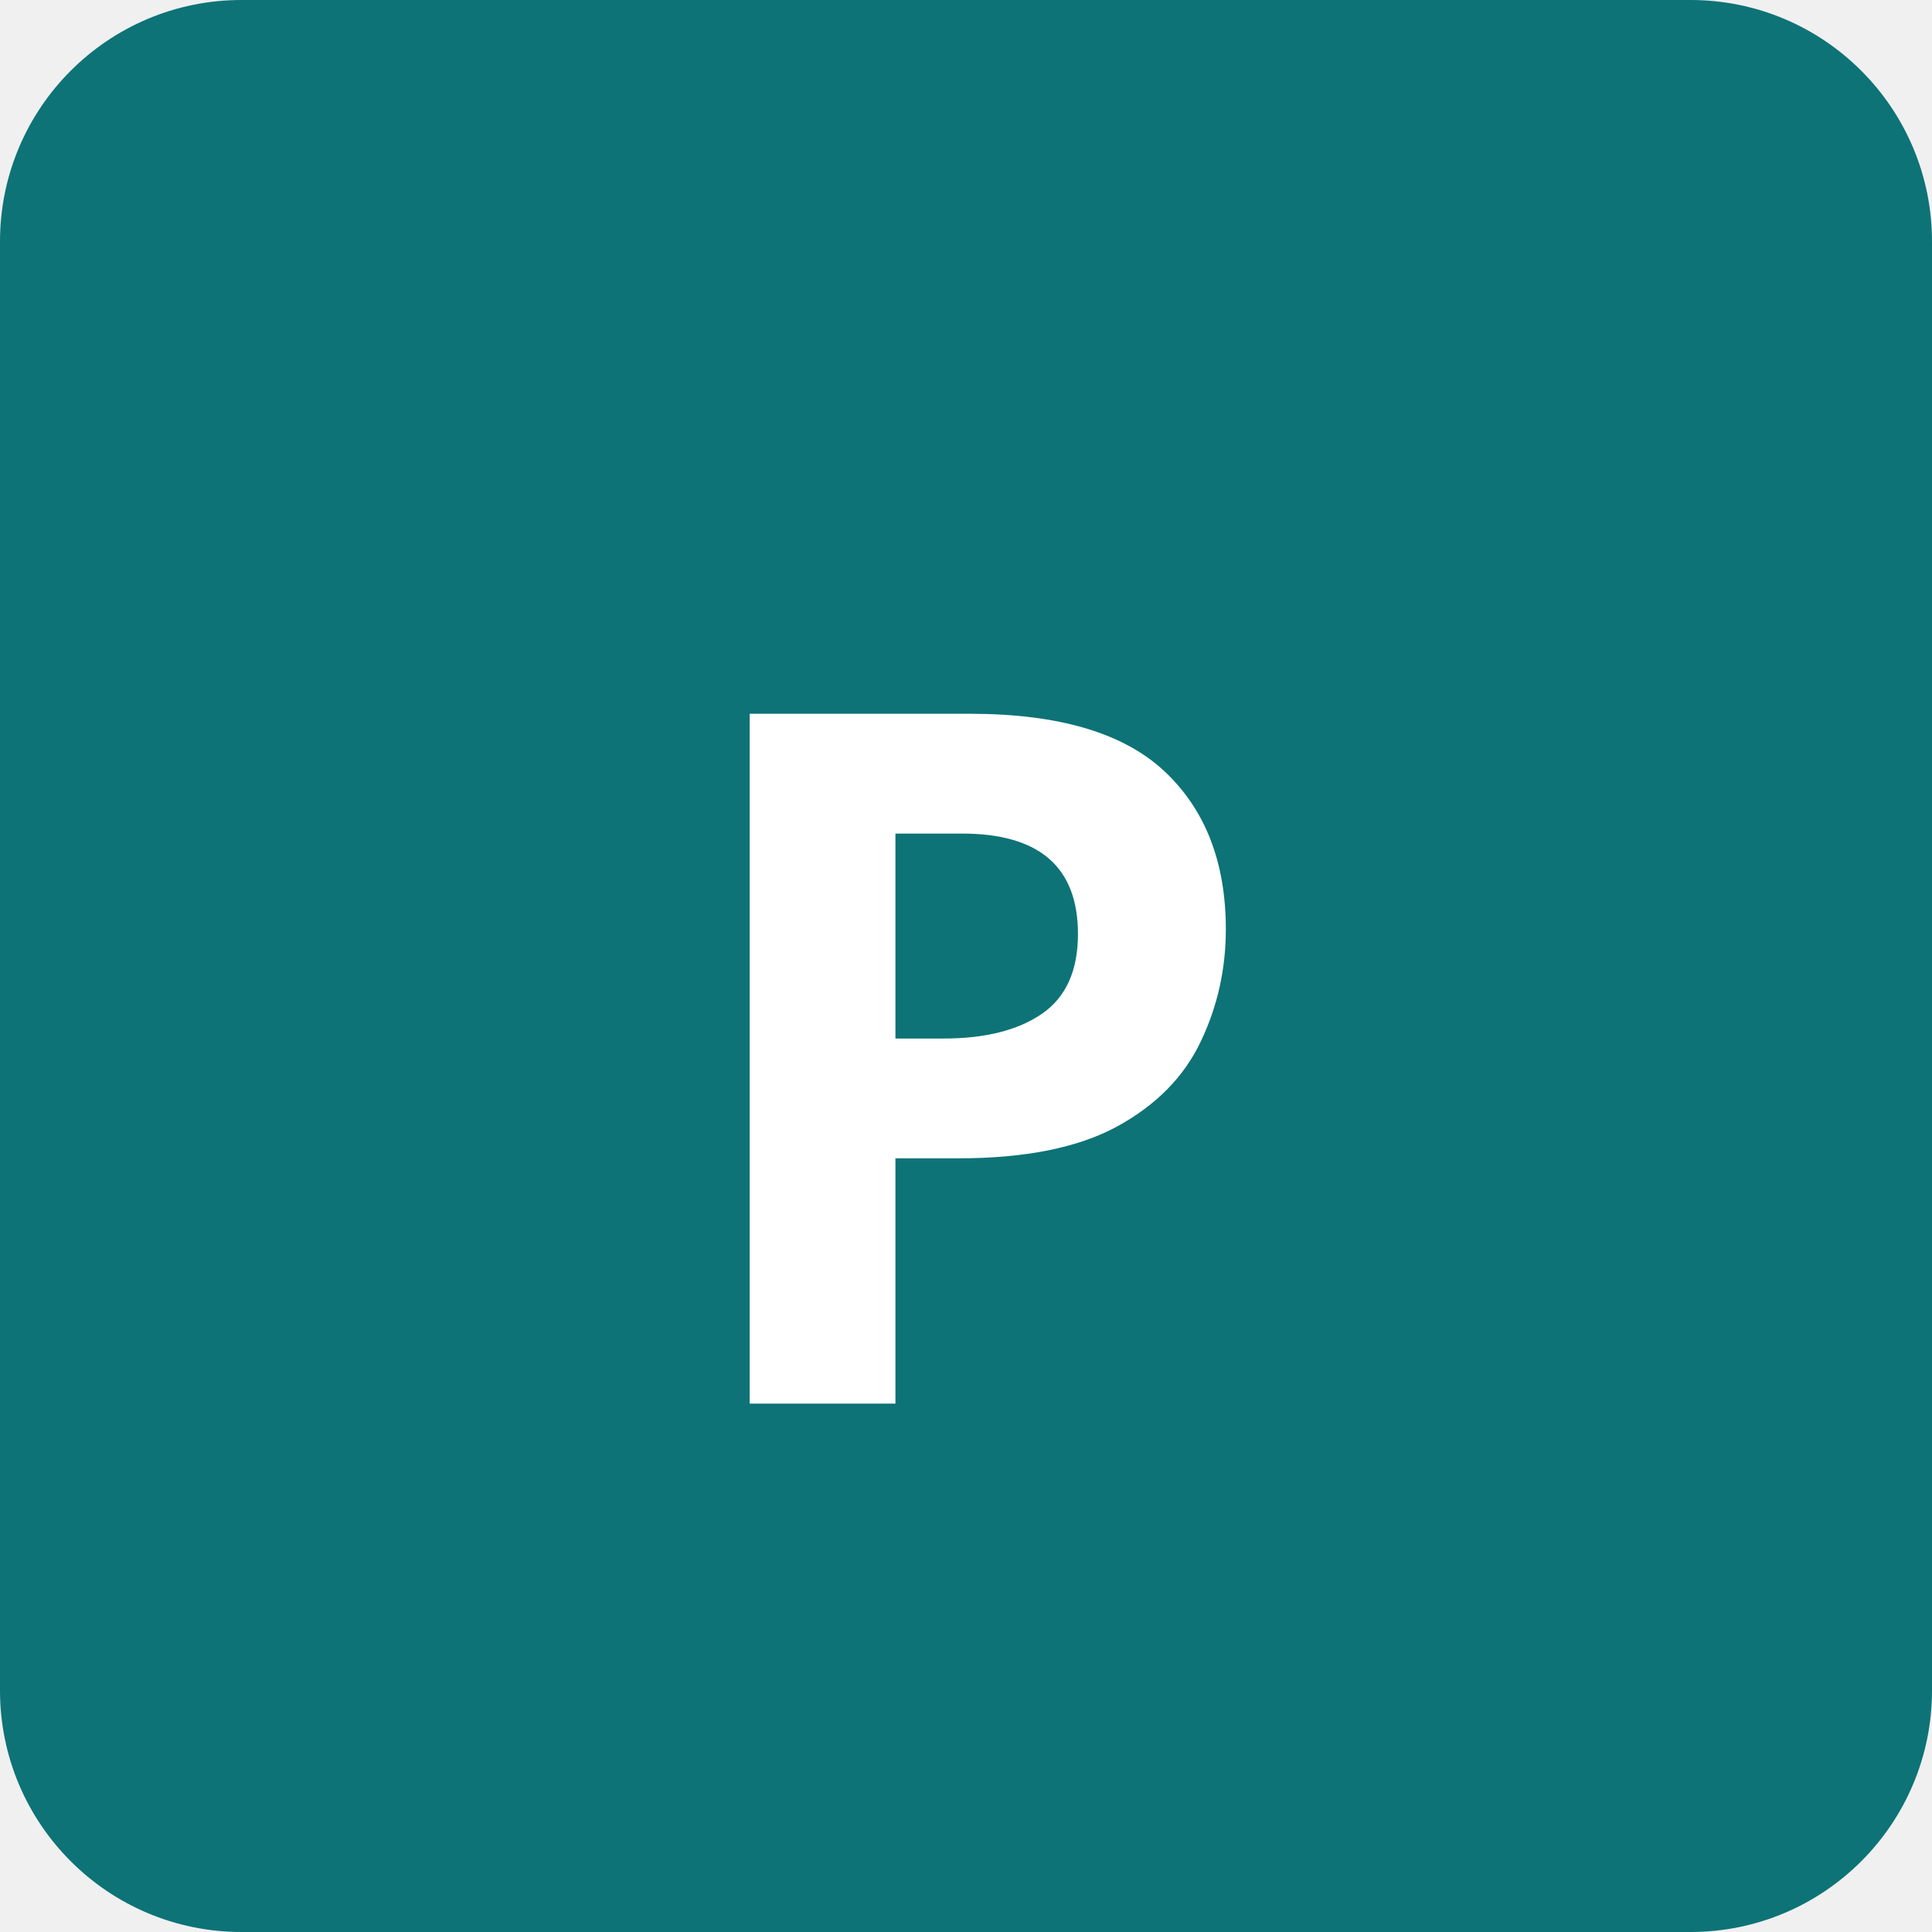
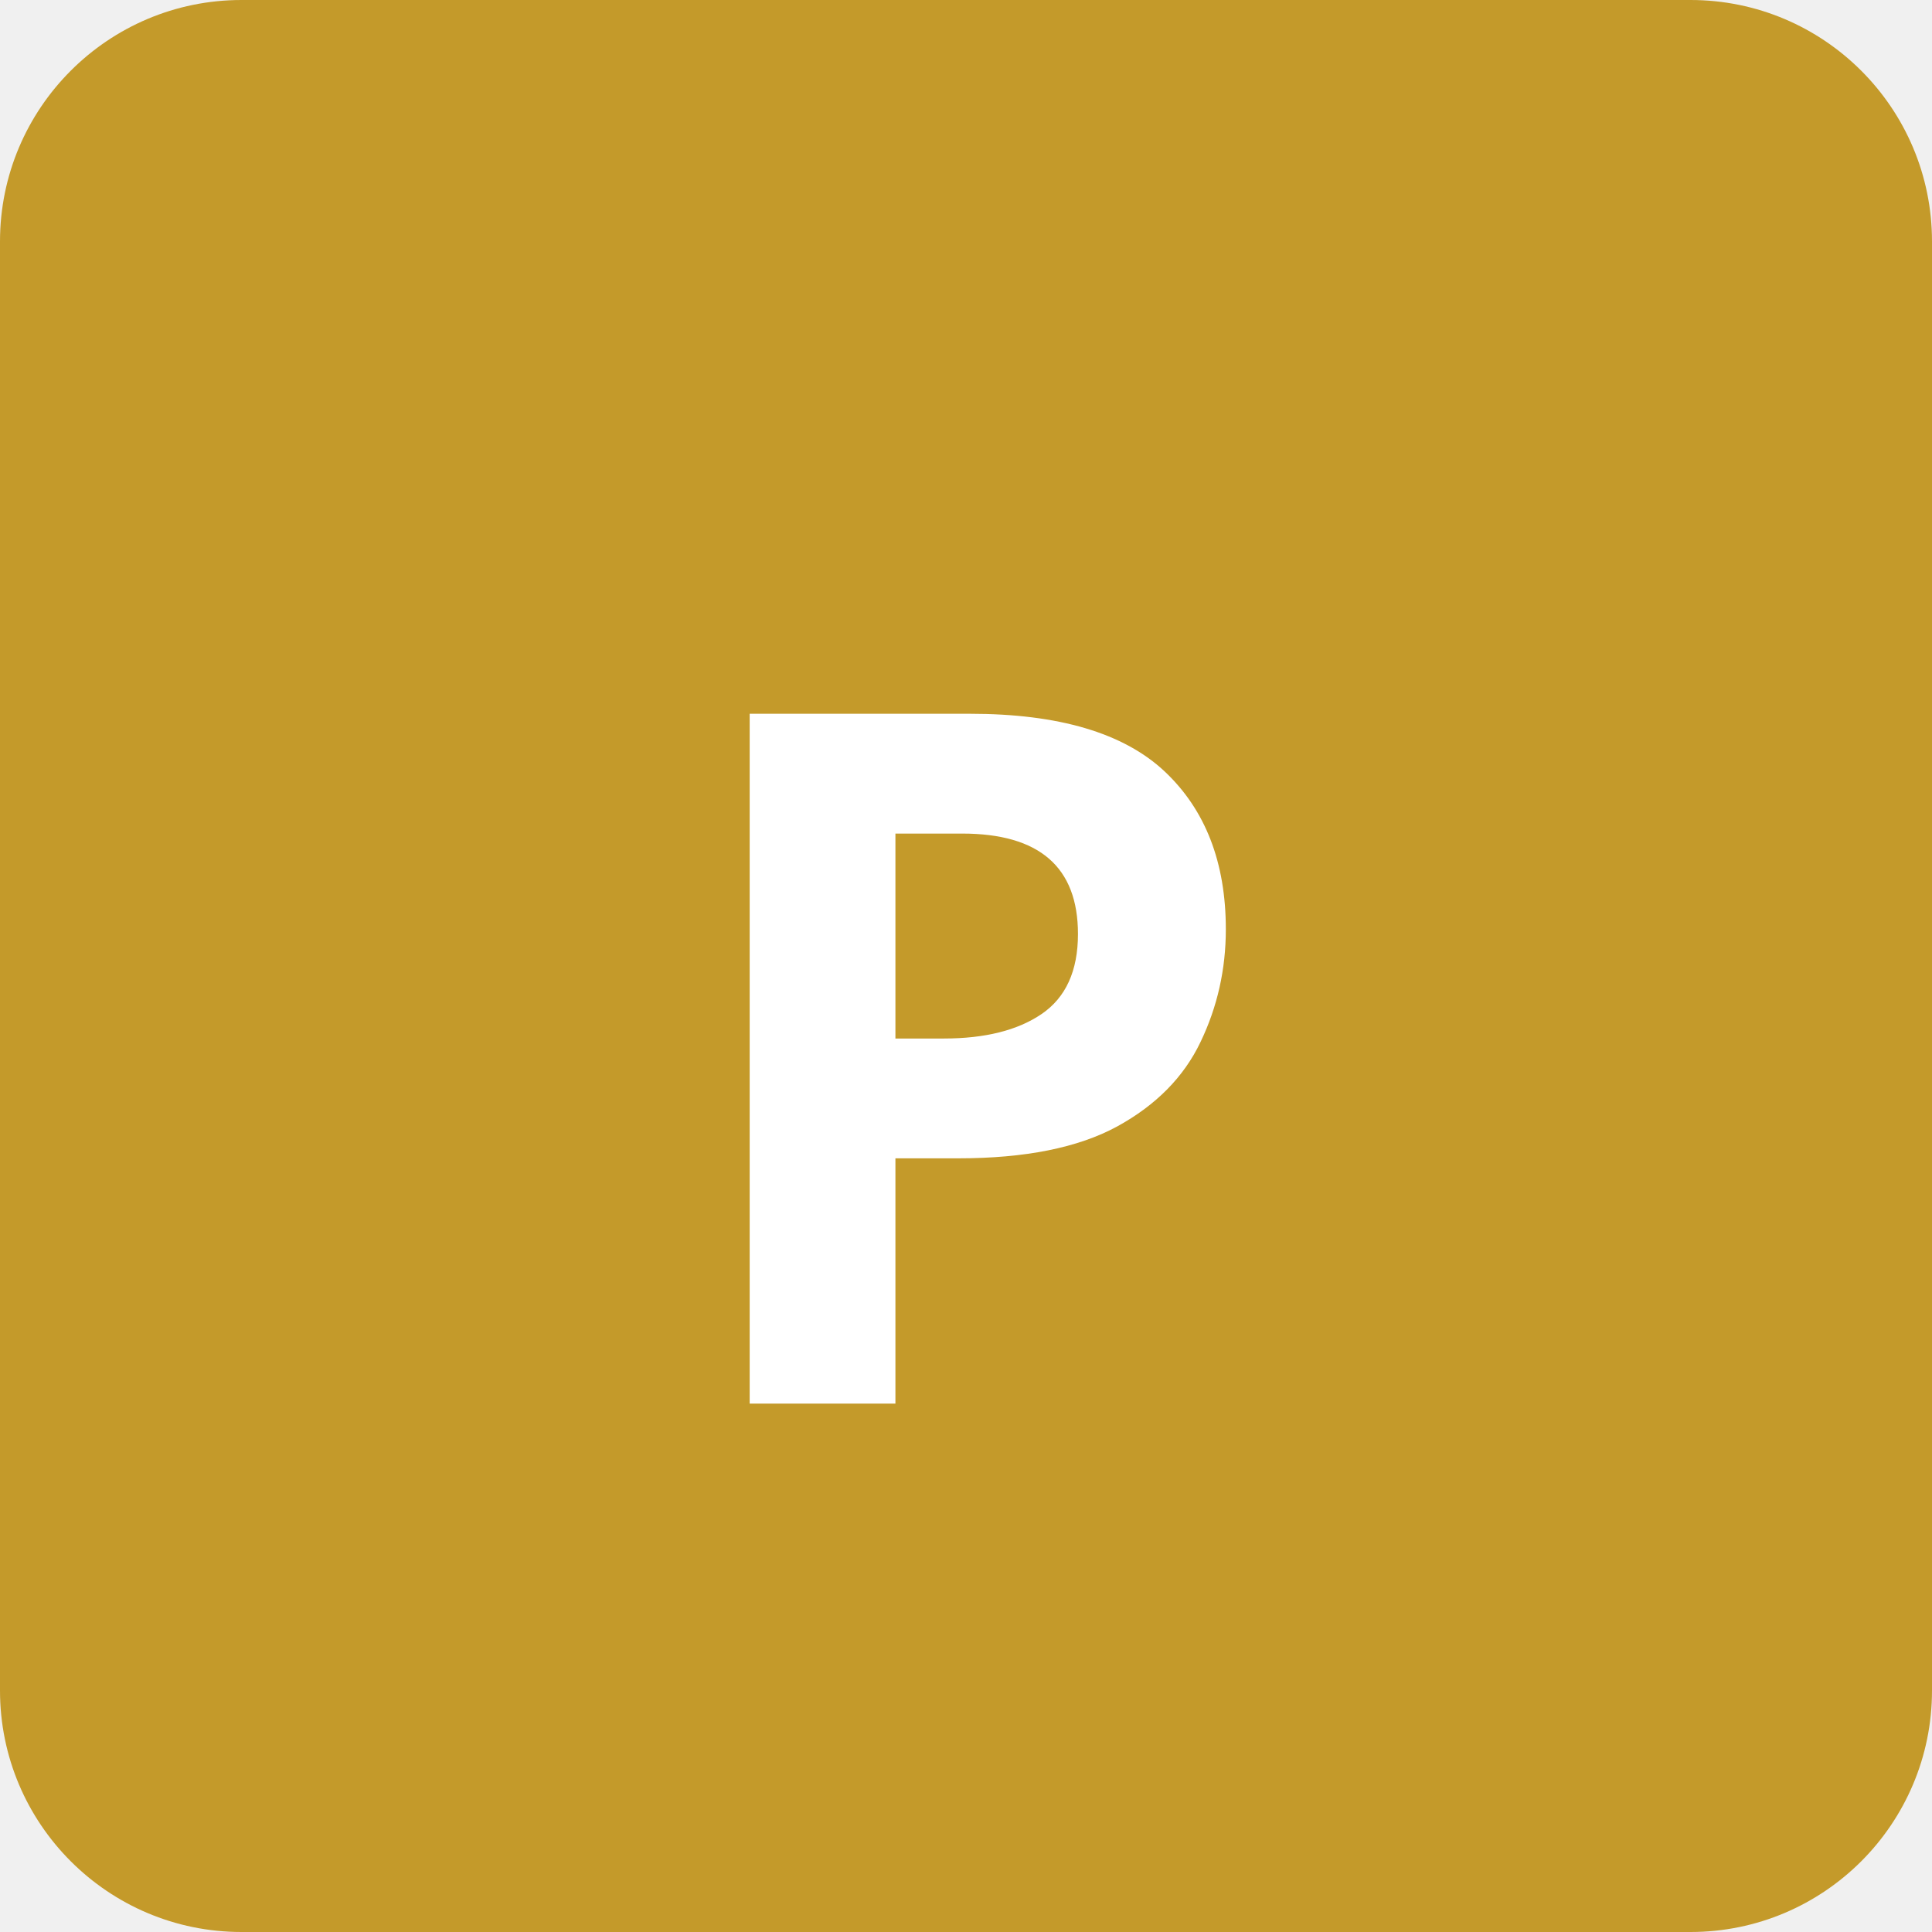
<svg xmlns="http://www.w3.org/2000/svg" fill="none" viewBox="0 0 128 128">
-   <rect width="128" height="128" rx="16" fill="#0D7377" />
+   <rect width="128" height="128" rx="16" fill="#C49A2A" />
  <text x="50%" y="55%" dominant-baseline="middle" text-anchor="middle" font-family="system-ui,sans-serif" font-size="64" font-weight="700" fill="white">P</text>
</svg>
